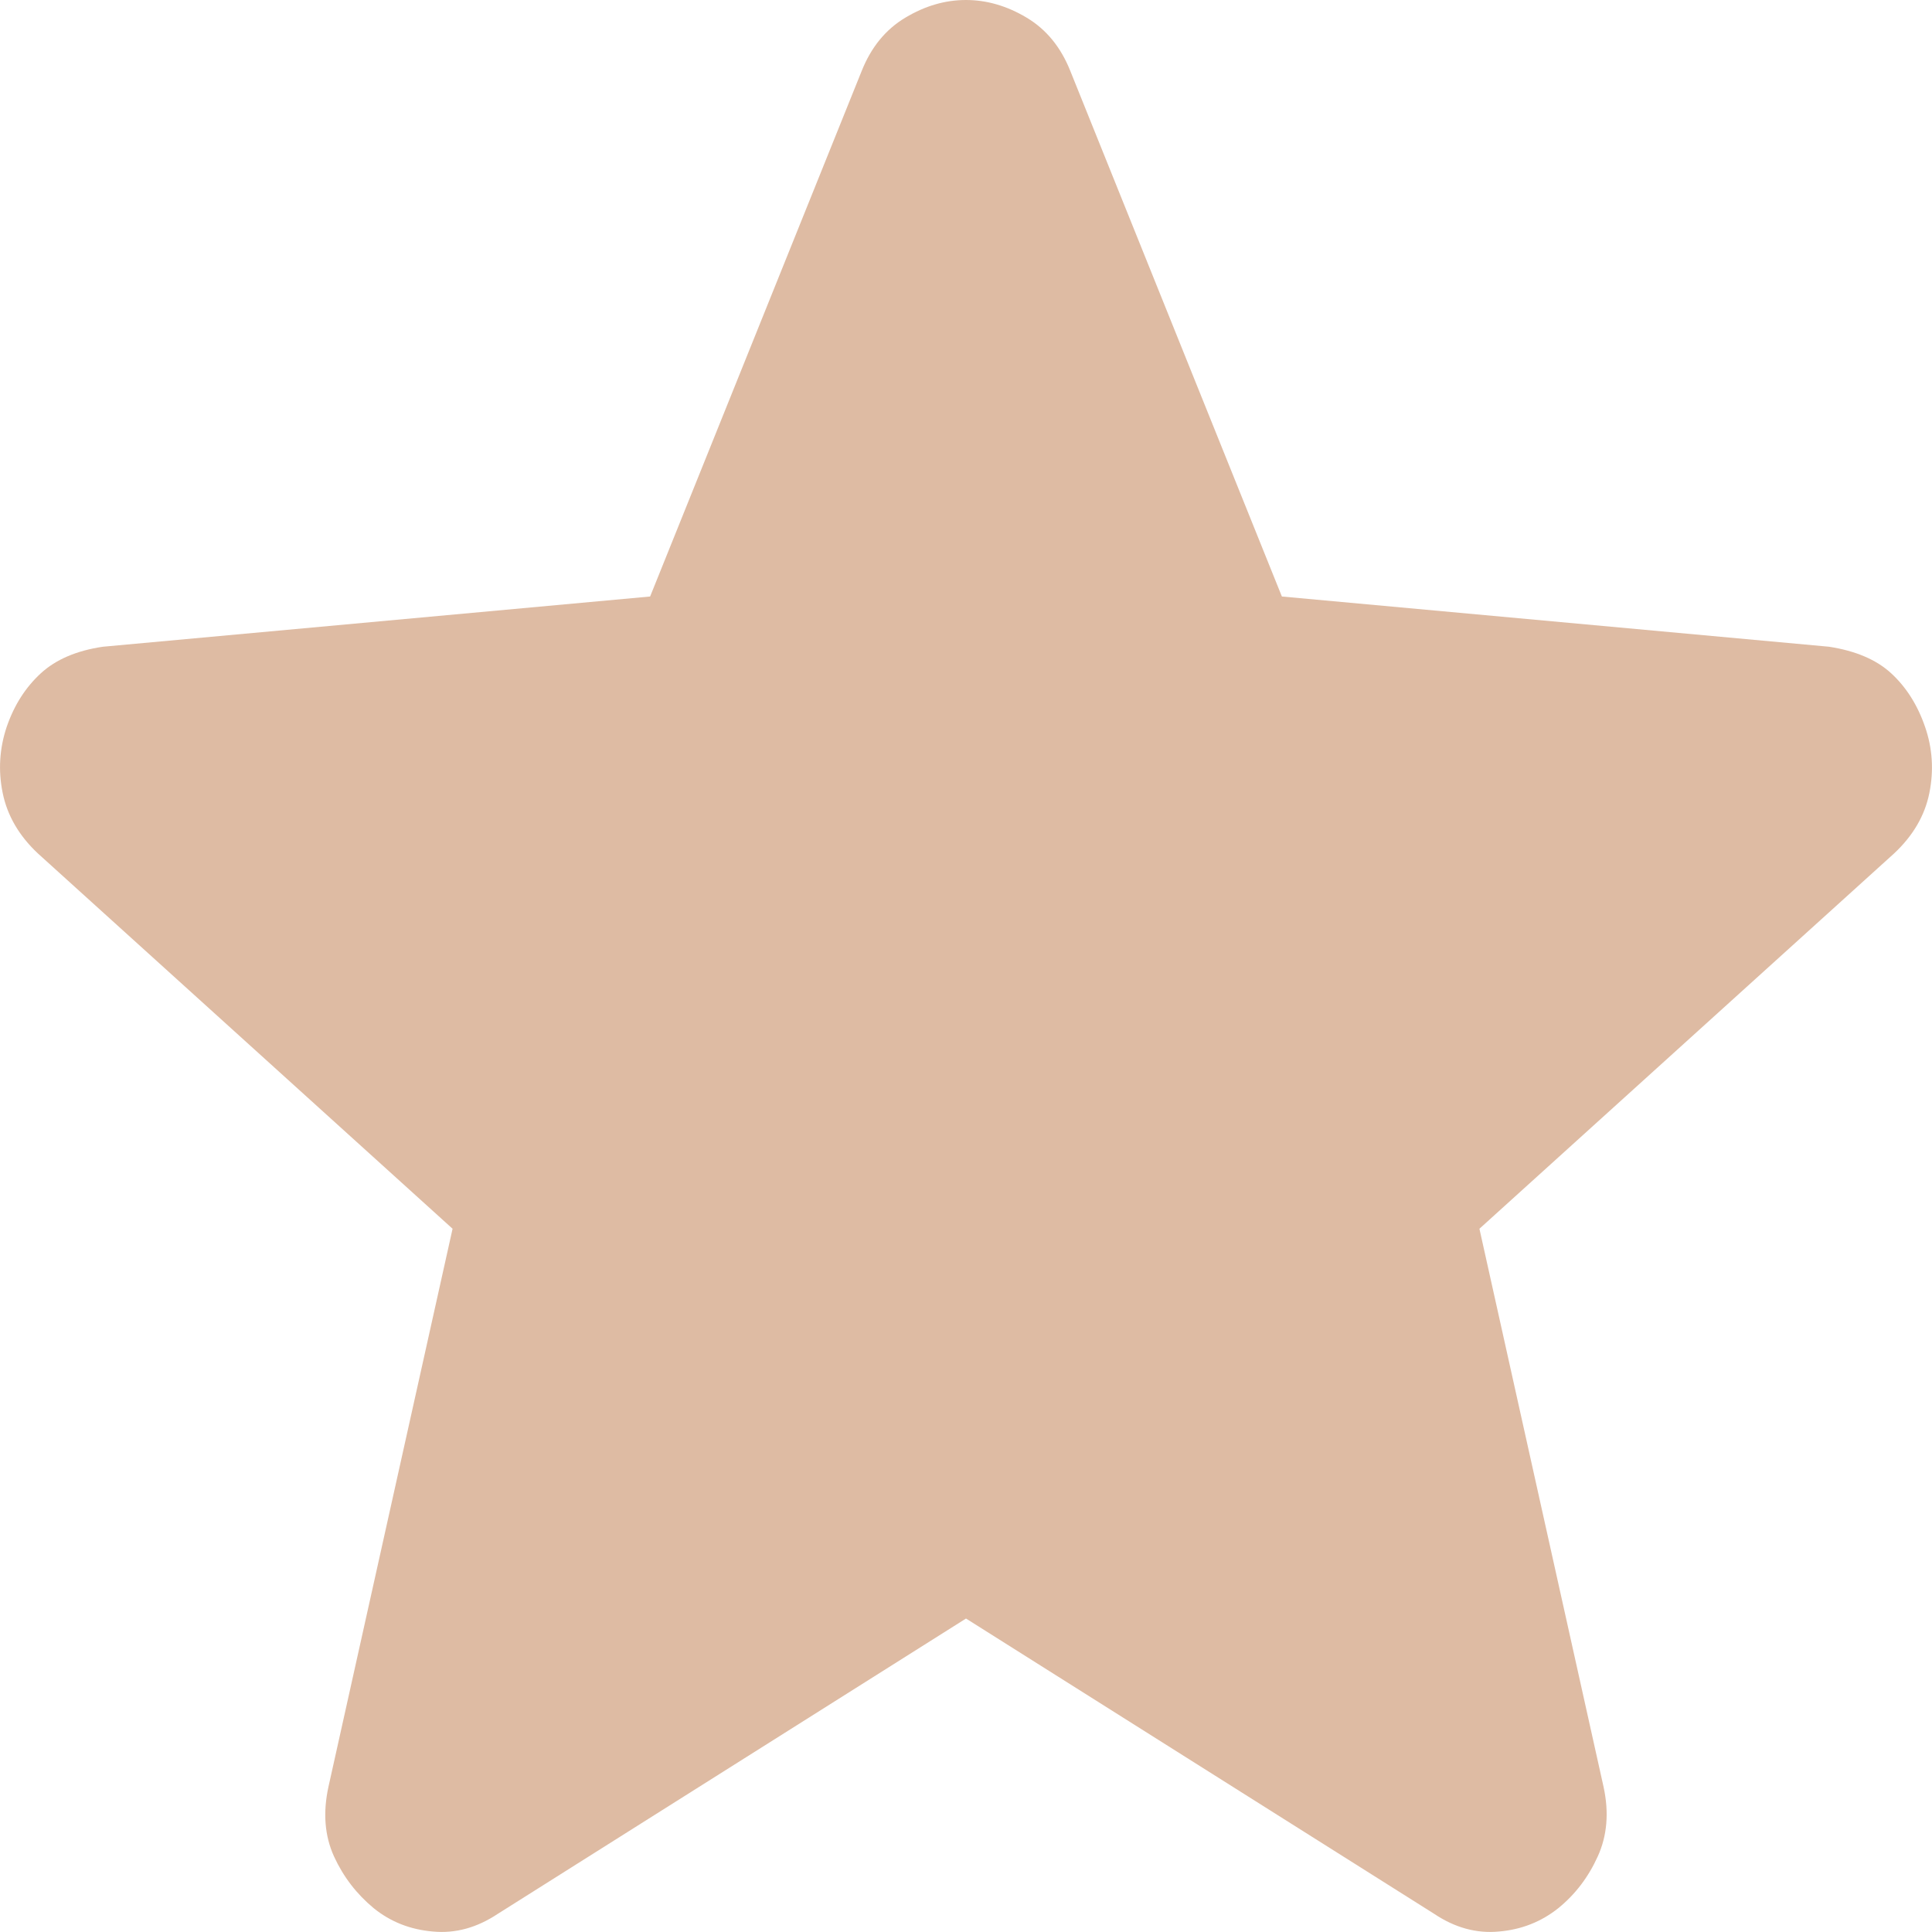
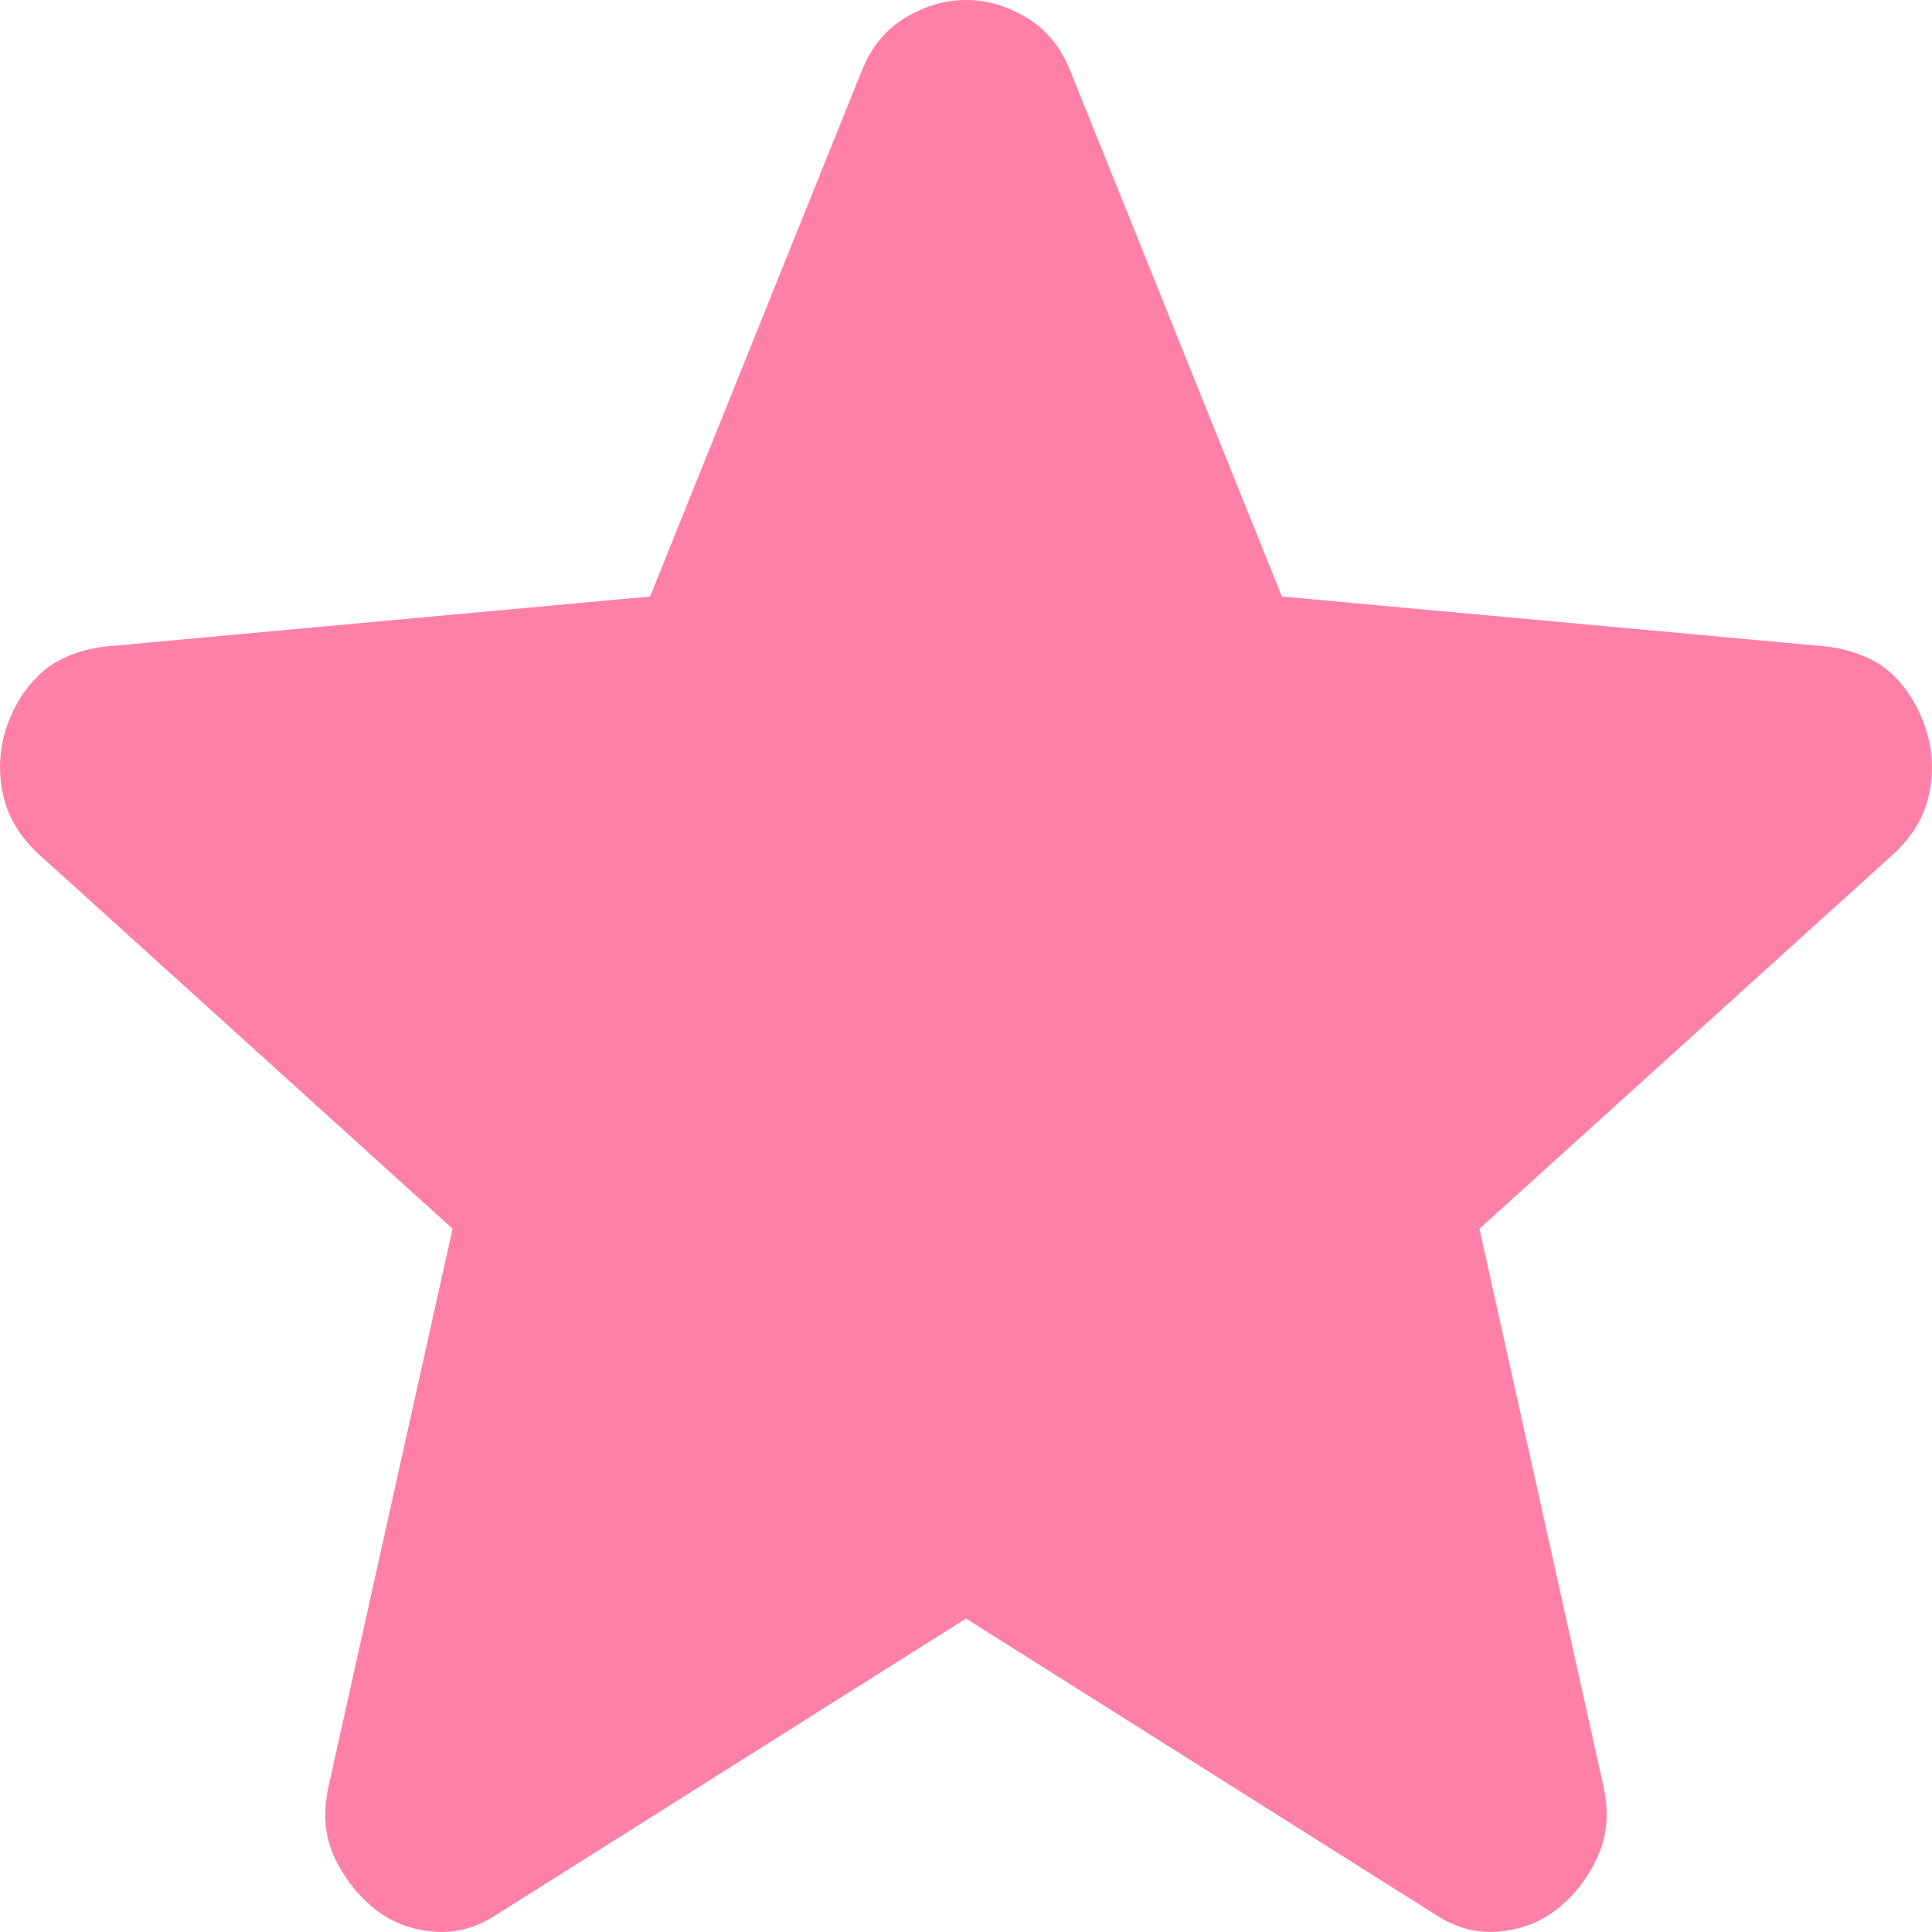
- <svg xmlns="http://www.w3.org/2000/svg" width="8" height="8" viewBox="0 0 8 8" fill="none">
-   <path d="M4 6.702L2.061 7.925C1.975 7.982 1.886 8.007 1.792 7.998C1.699 7.99 1.617 7.958 1.547 7.901C1.477 7.843 1.422 7.772 1.383 7.687C1.344 7.601 1.337 7.505 1.36 7.399L1.874 5.088L0.157 3.534C0.079 3.461 0.03 3.377 0.011 3.283C-0.008 3.19 -0.002 3.098 0.028 3.009C0.059 2.919 0.106 2.846 0.169 2.788C0.231 2.731 0.317 2.694 0.426 2.678L2.692 2.47L3.568 0.294C3.607 0.196 3.667 0.122 3.749 0.073C3.831 0.024 3.914 0 4 0C4.085 0 4.169 0.024 4.251 0.073C4.333 0.122 4.393 0.196 4.432 0.294L5.308 2.47L7.574 2.678C7.683 2.695 7.769 2.731 7.831 2.788C7.893 2.845 7.94 2.919 7.971 3.009C8.002 3.098 8.008 3.19 7.989 3.284C7.97 3.378 7.921 3.461 7.843 3.534L6.126 5.088L6.64 7.399C6.663 7.505 6.655 7.601 6.616 7.687C6.577 7.773 6.523 7.844 6.453 7.901C6.383 7.957 6.301 7.99 6.207 7.998C6.114 8.007 6.024 7.982 5.939 7.925L4 6.702Z" fill="#DEBBA3" />
+ <svg xmlns="http://www.w3.org/2000/svg" width="8" height="8" viewBox="0 0 8 8" fill="#ff80a6">
+   <path d="M4 6.702L2.061 7.925C1.975 7.982 1.886 8.007 1.792 7.998C1.699 7.99 1.617 7.958 1.547 7.901C1.477 7.843 1.422 7.772 1.383 7.687C1.344 7.601 1.337 7.505 1.36 7.399L1.874 5.088L0.157 3.534C0.079 3.461 0.03 3.377 0.011 3.283C-0.008 3.19 -0.002 3.098 0.028 3.009C0.059 2.919 0.106 2.846 0.169 2.788C0.231 2.731 0.317 2.694 0.426 2.678L2.692 2.47L3.568 0.294C3.607 0.196 3.667 0.122 3.749 0.073C3.831 0.024 3.914 0 4 0C4.085 0 4.169 0.024 4.251 0.073C4.333 0.122 4.393 0.196 4.432 0.294L5.308 2.47L7.574 2.678C7.683 2.695 7.769 2.731 7.831 2.788C7.893 2.845 7.94 2.919 7.971 3.009C8.002 3.098 8.008 3.19 7.989 3.284C7.97 3.378 7.921 3.461 7.843 3.534L6.126 5.088L6.64 7.399C6.663 7.505 6.655 7.601 6.616 7.687C6.577 7.773 6.523 7.844 6.453 7.901C6.383 7.957 6.301 7.99 6.207 7.998C6.114 8.007 6.024 7.982 5.939 7.925L4 6.702Z" />
</svg>
